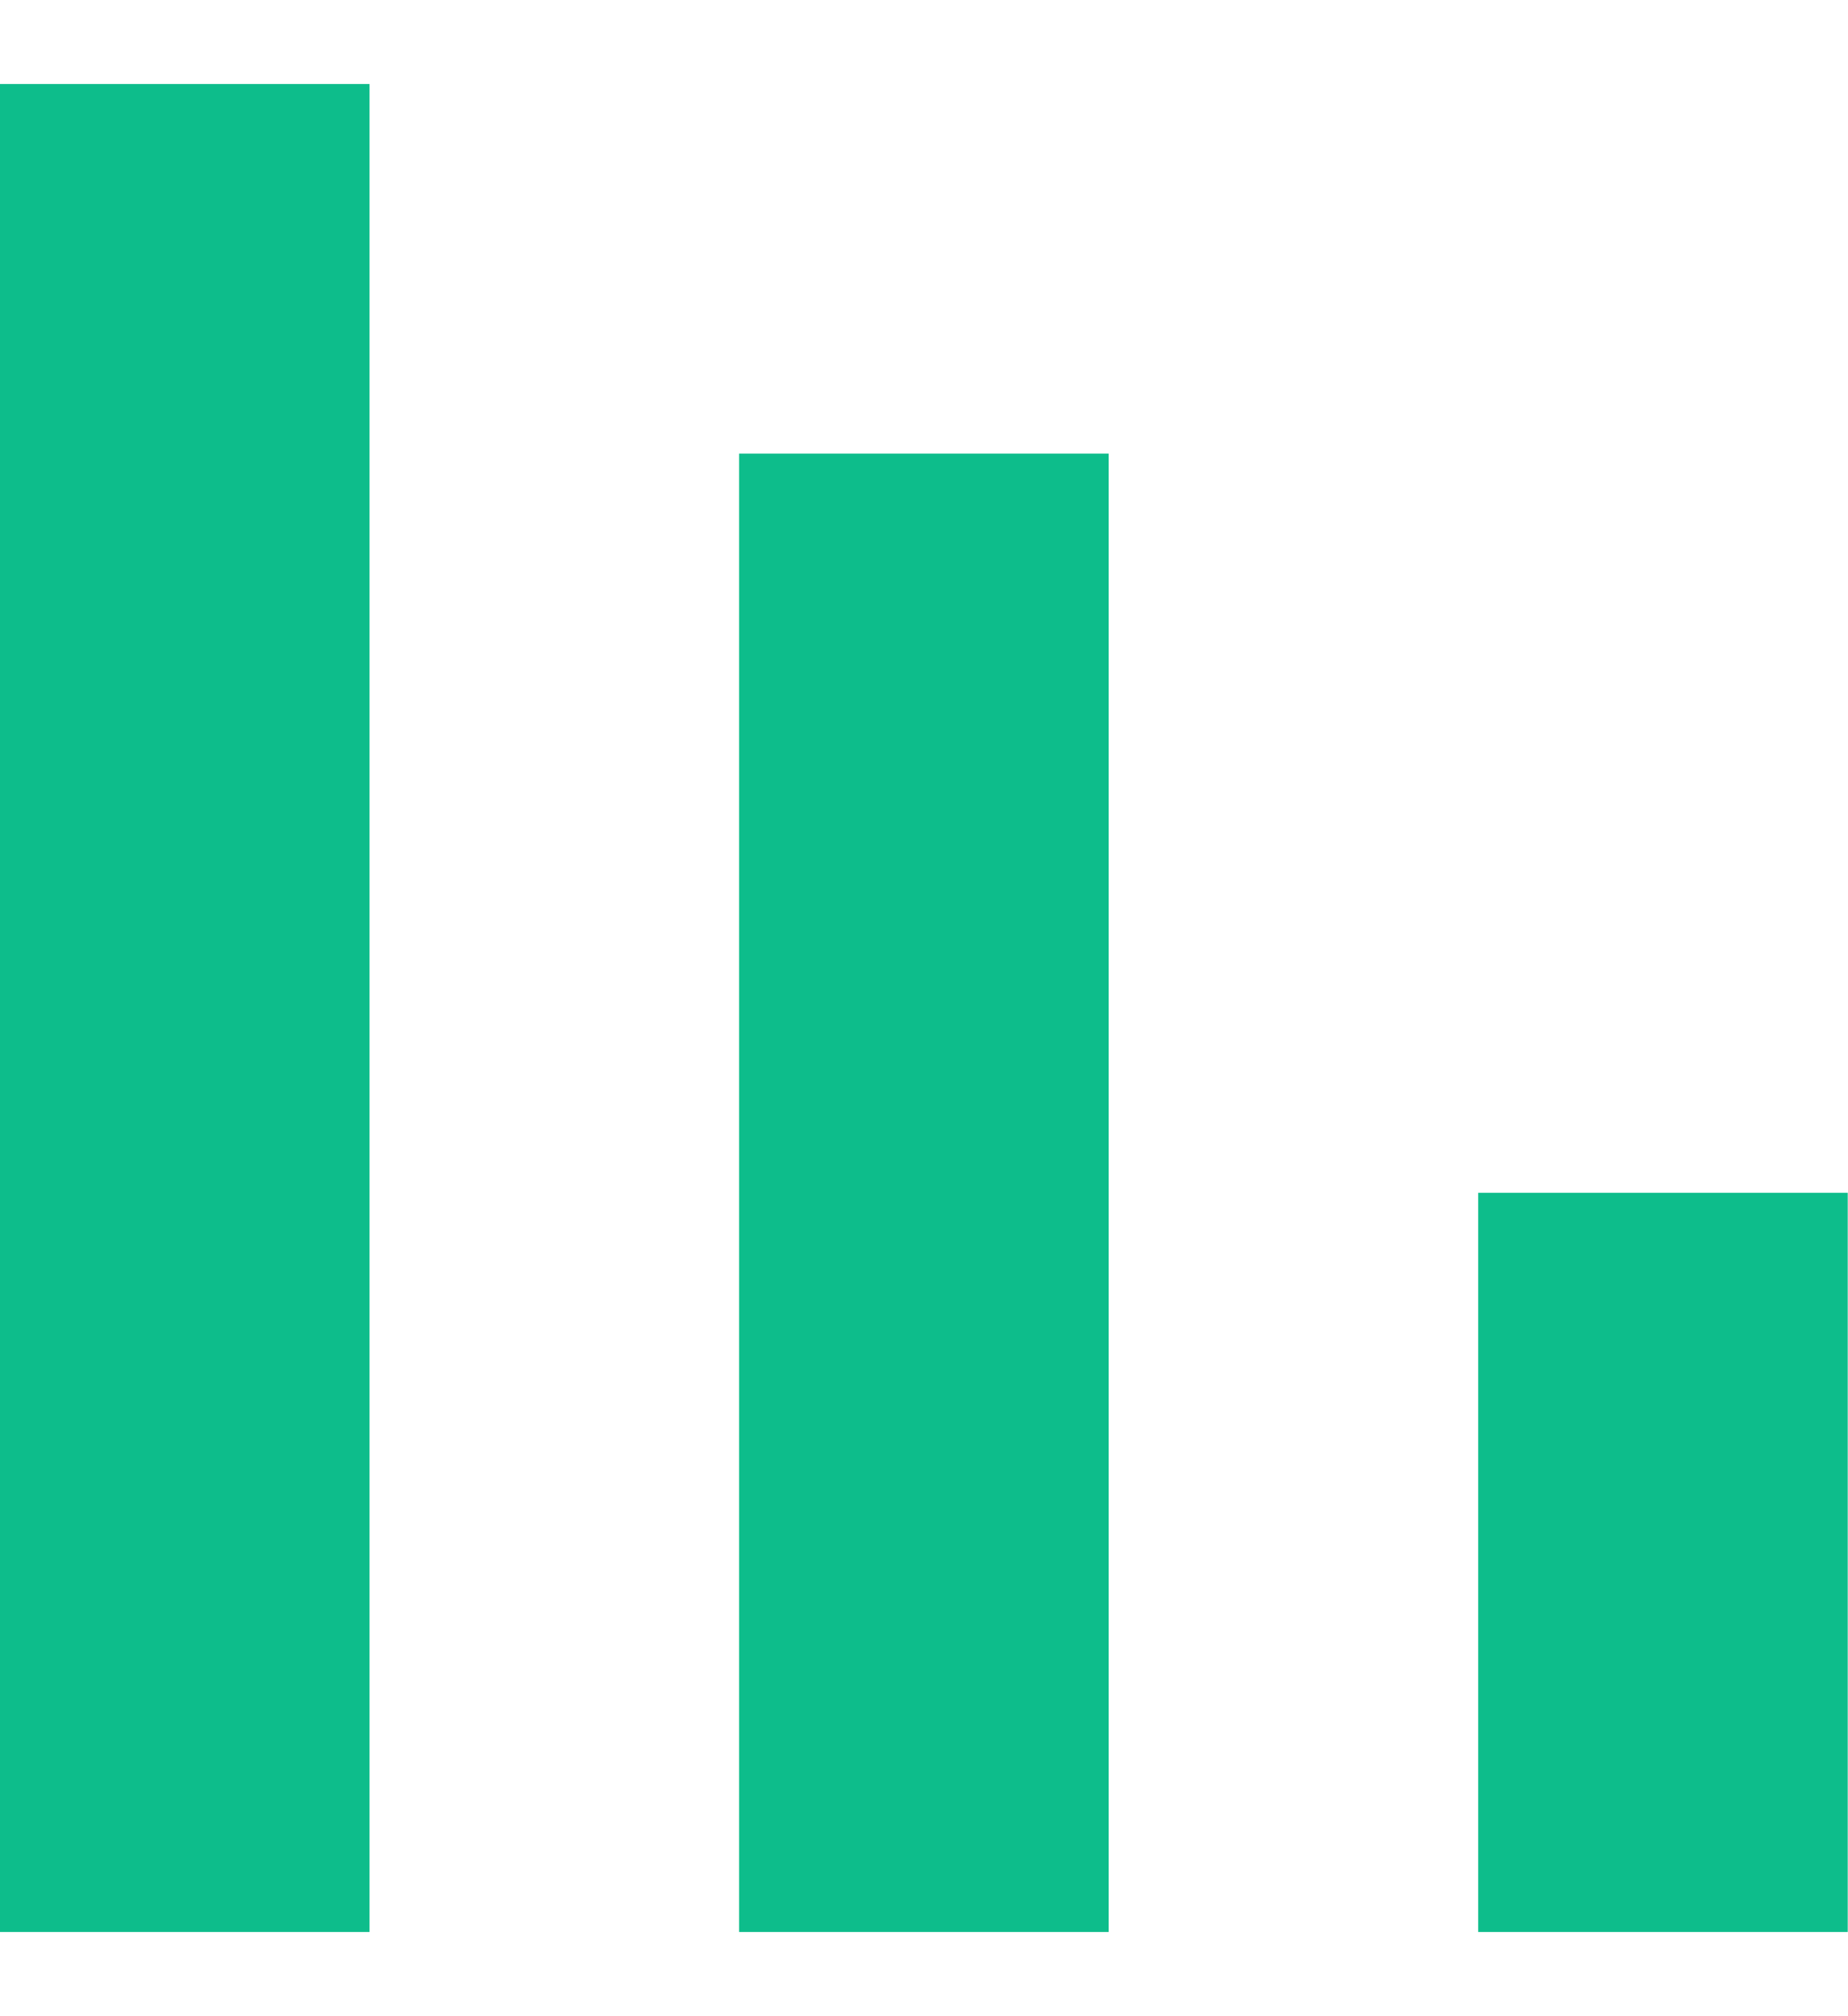
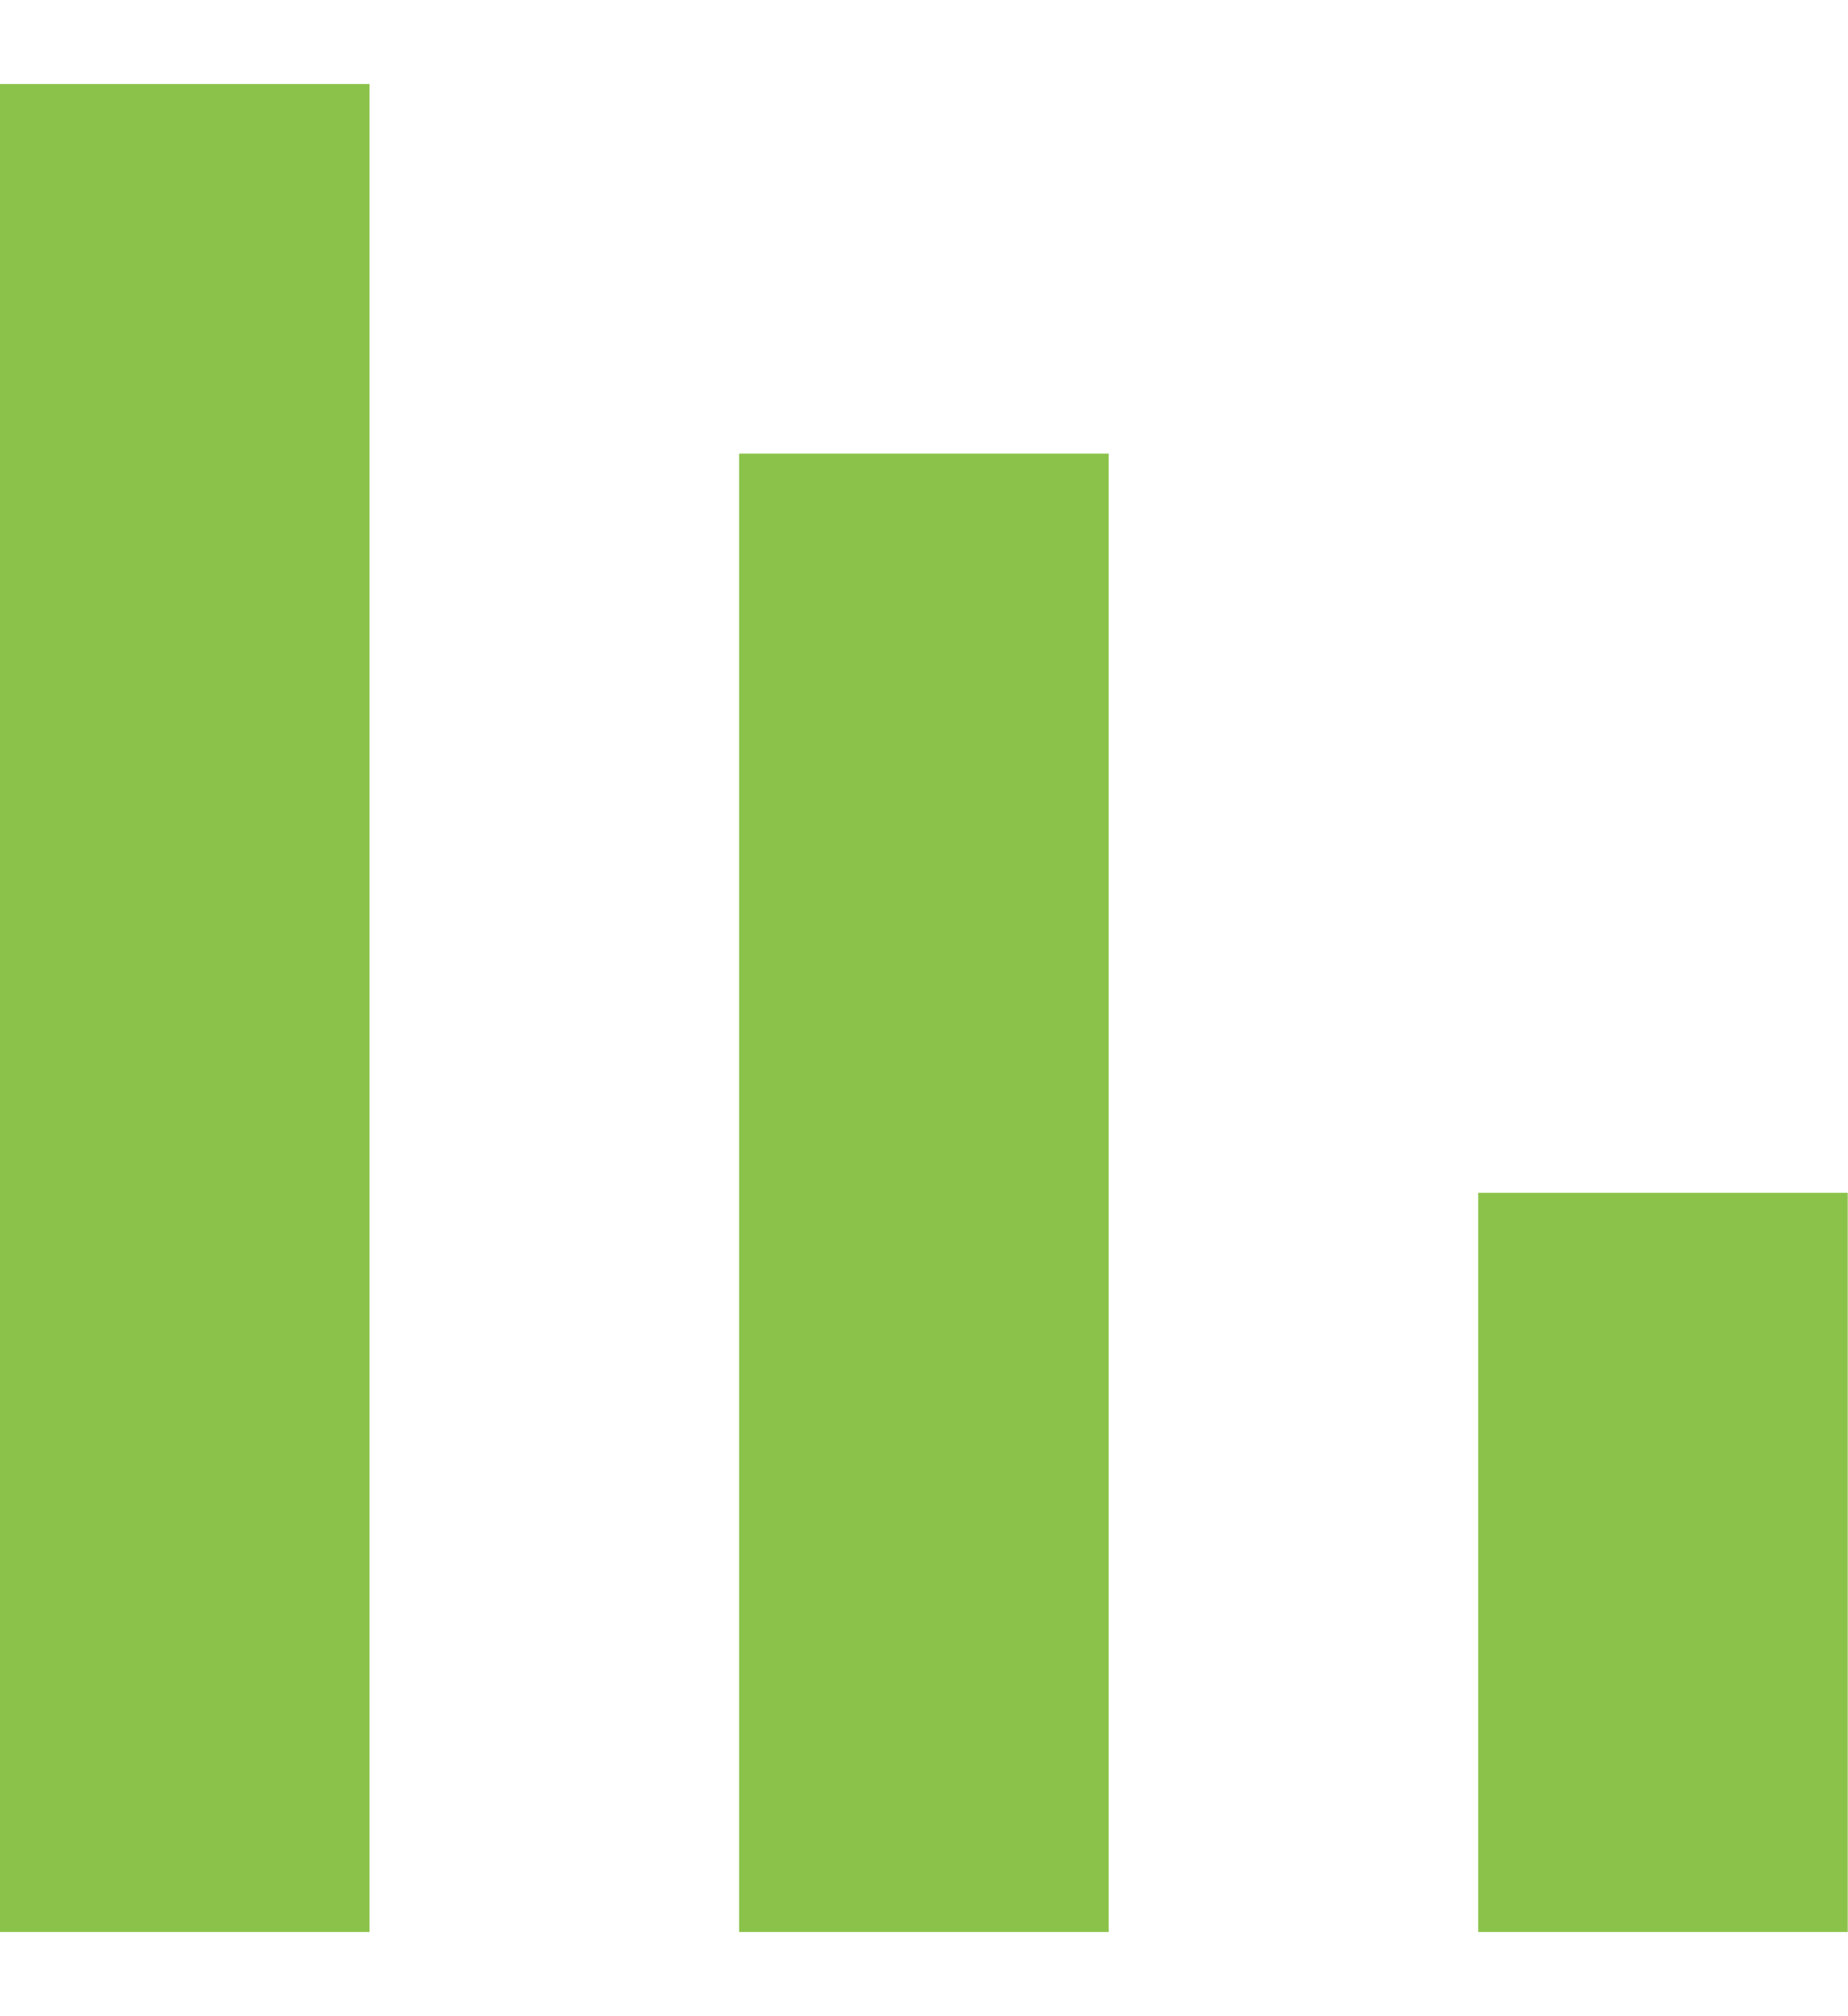
<svg xmlns="http://www.w3.org/2000/svg" width="11" height="12" viewBox="0 0 11 12" fill="none">
-   <rect y="0.5" width="2.2" height="11" fill="#0DBD8B" />
-   <rect x="4.4" y="2.7" width="2.2" height="8.8" fill="#0DBD8B" />
-   <rect x="8.8" y="7.1" width="2.2" height="4.4" fill="#0DBD8B" />
+   <rect y="0.5" width="2.2" height="11" fill="#8BC34A" />
+   <rect x="4.4" y="2.7" width="2.2" height="8.8" fill="#8BC34A" />
+   <rect x="8.8" y="7.1" width="2.2" height="4.4" fill="#8BC34A" />
</svg>
